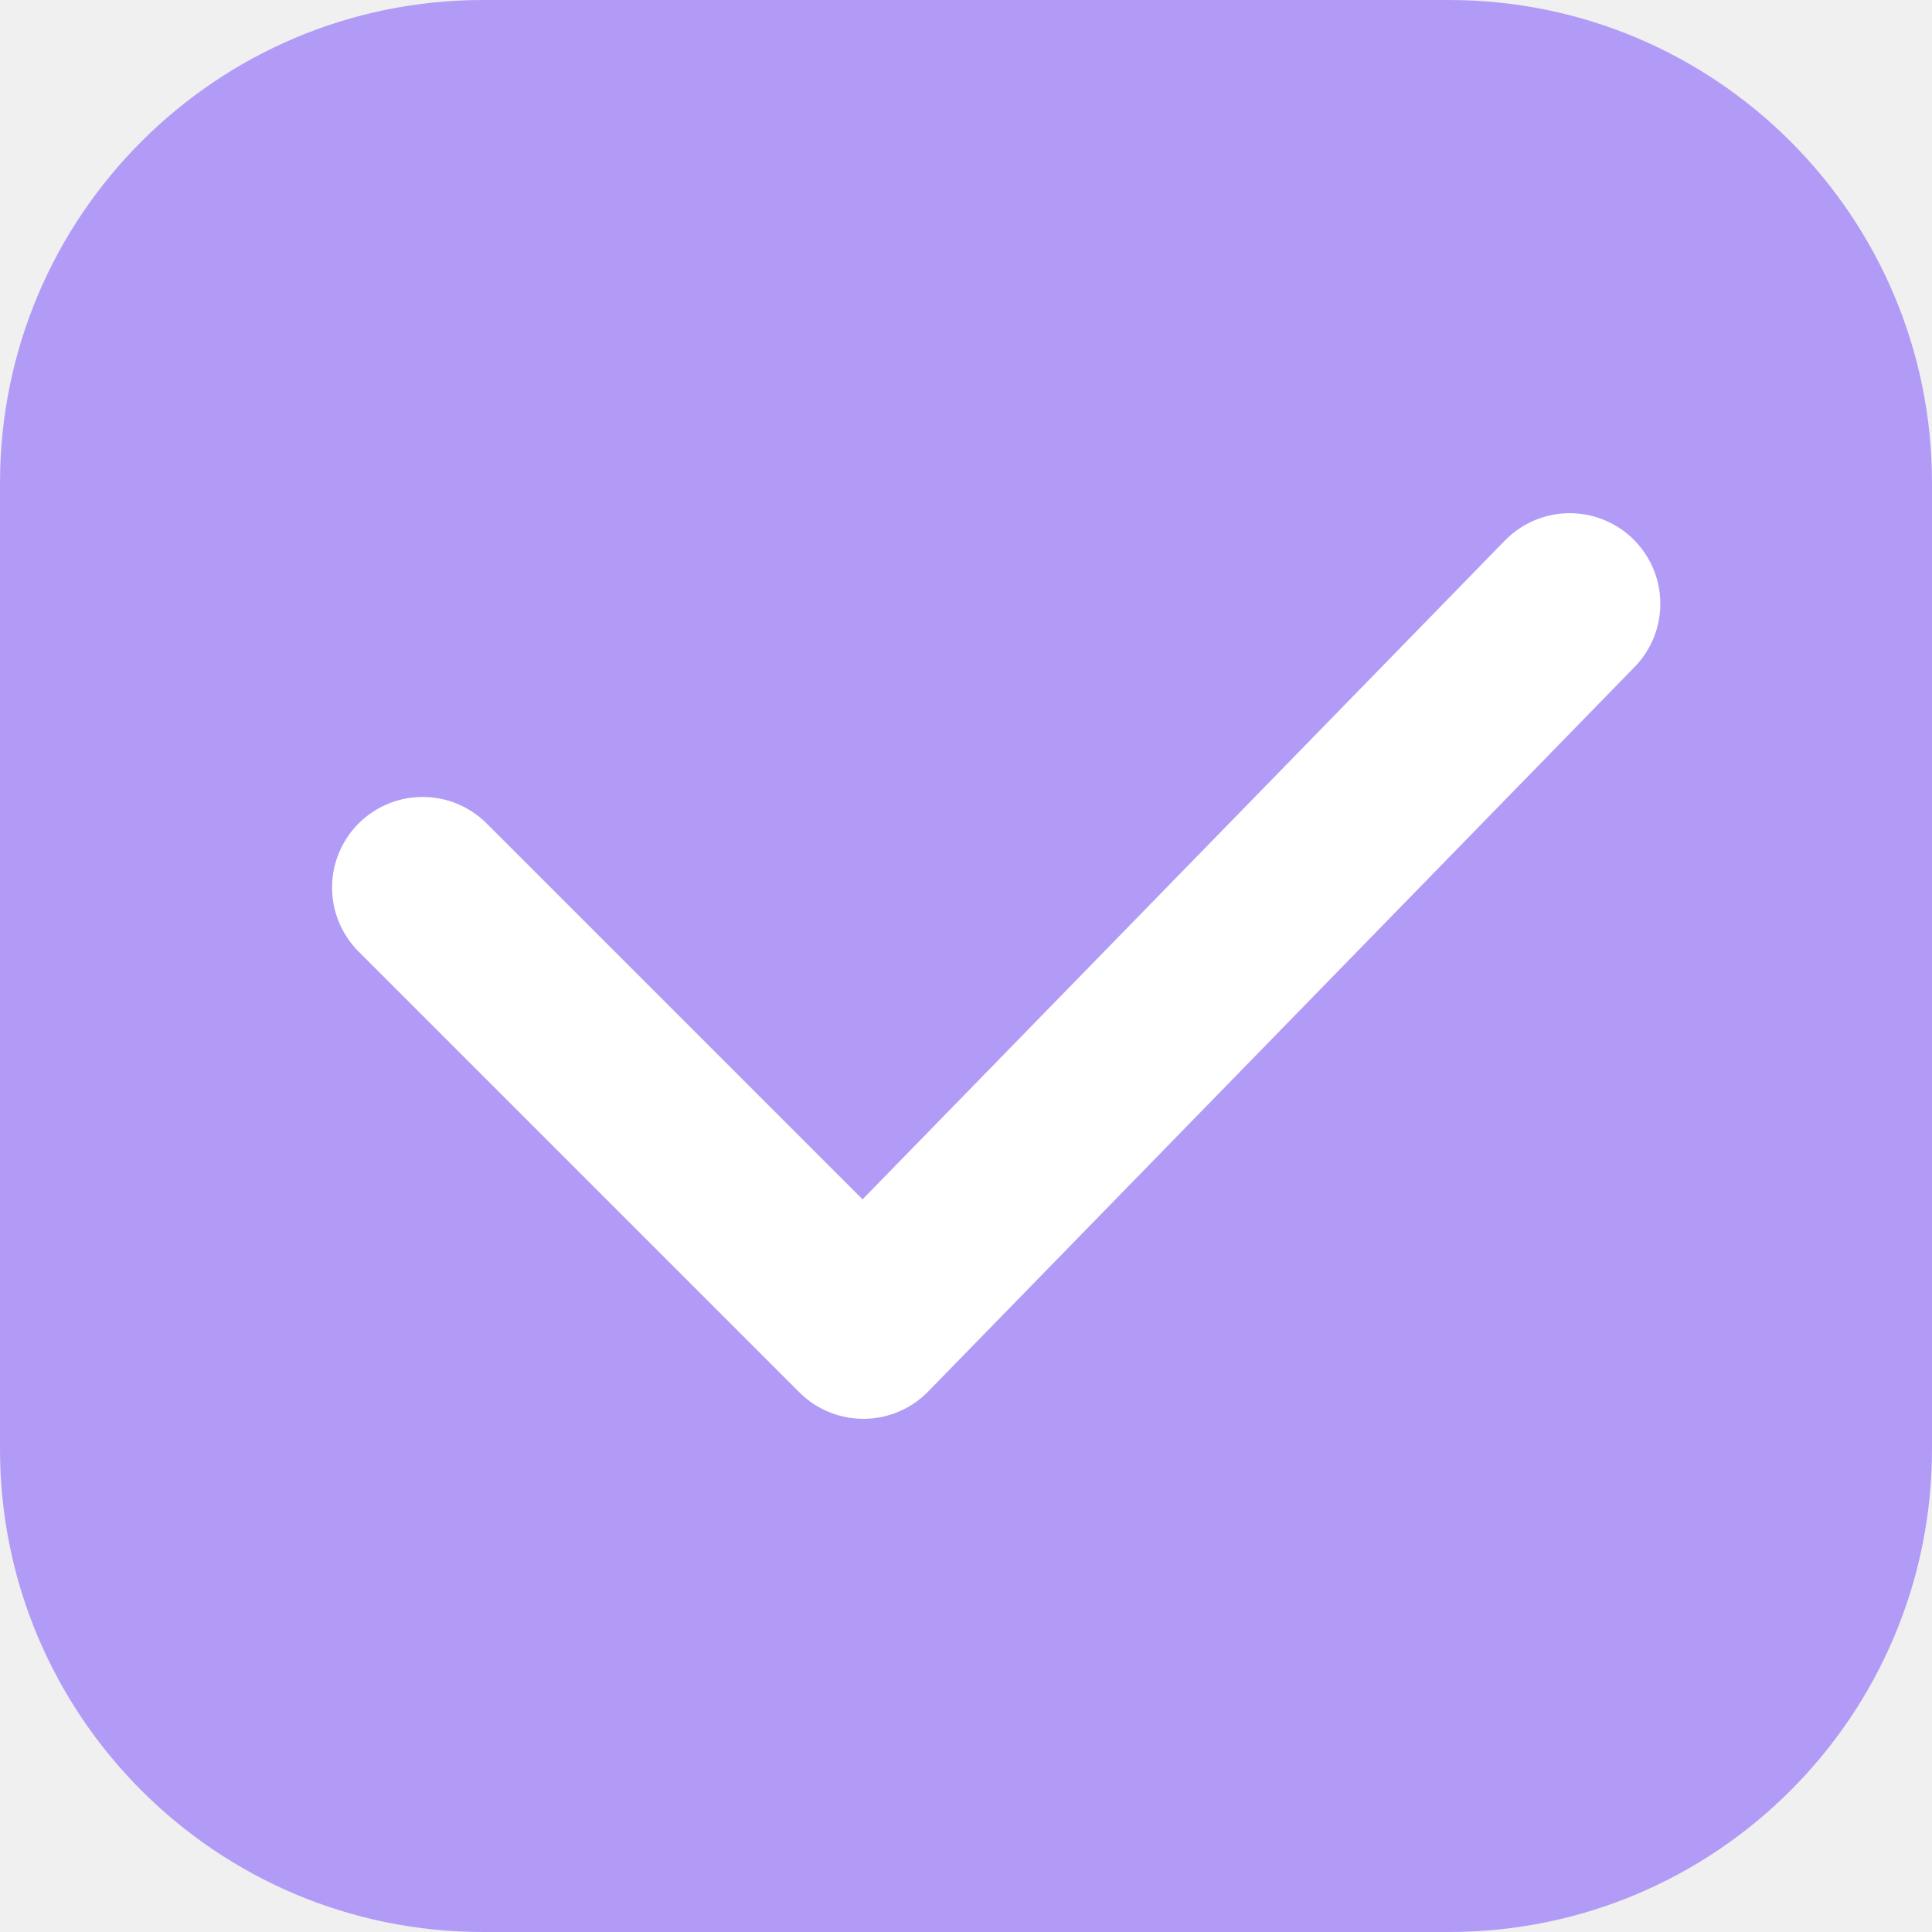
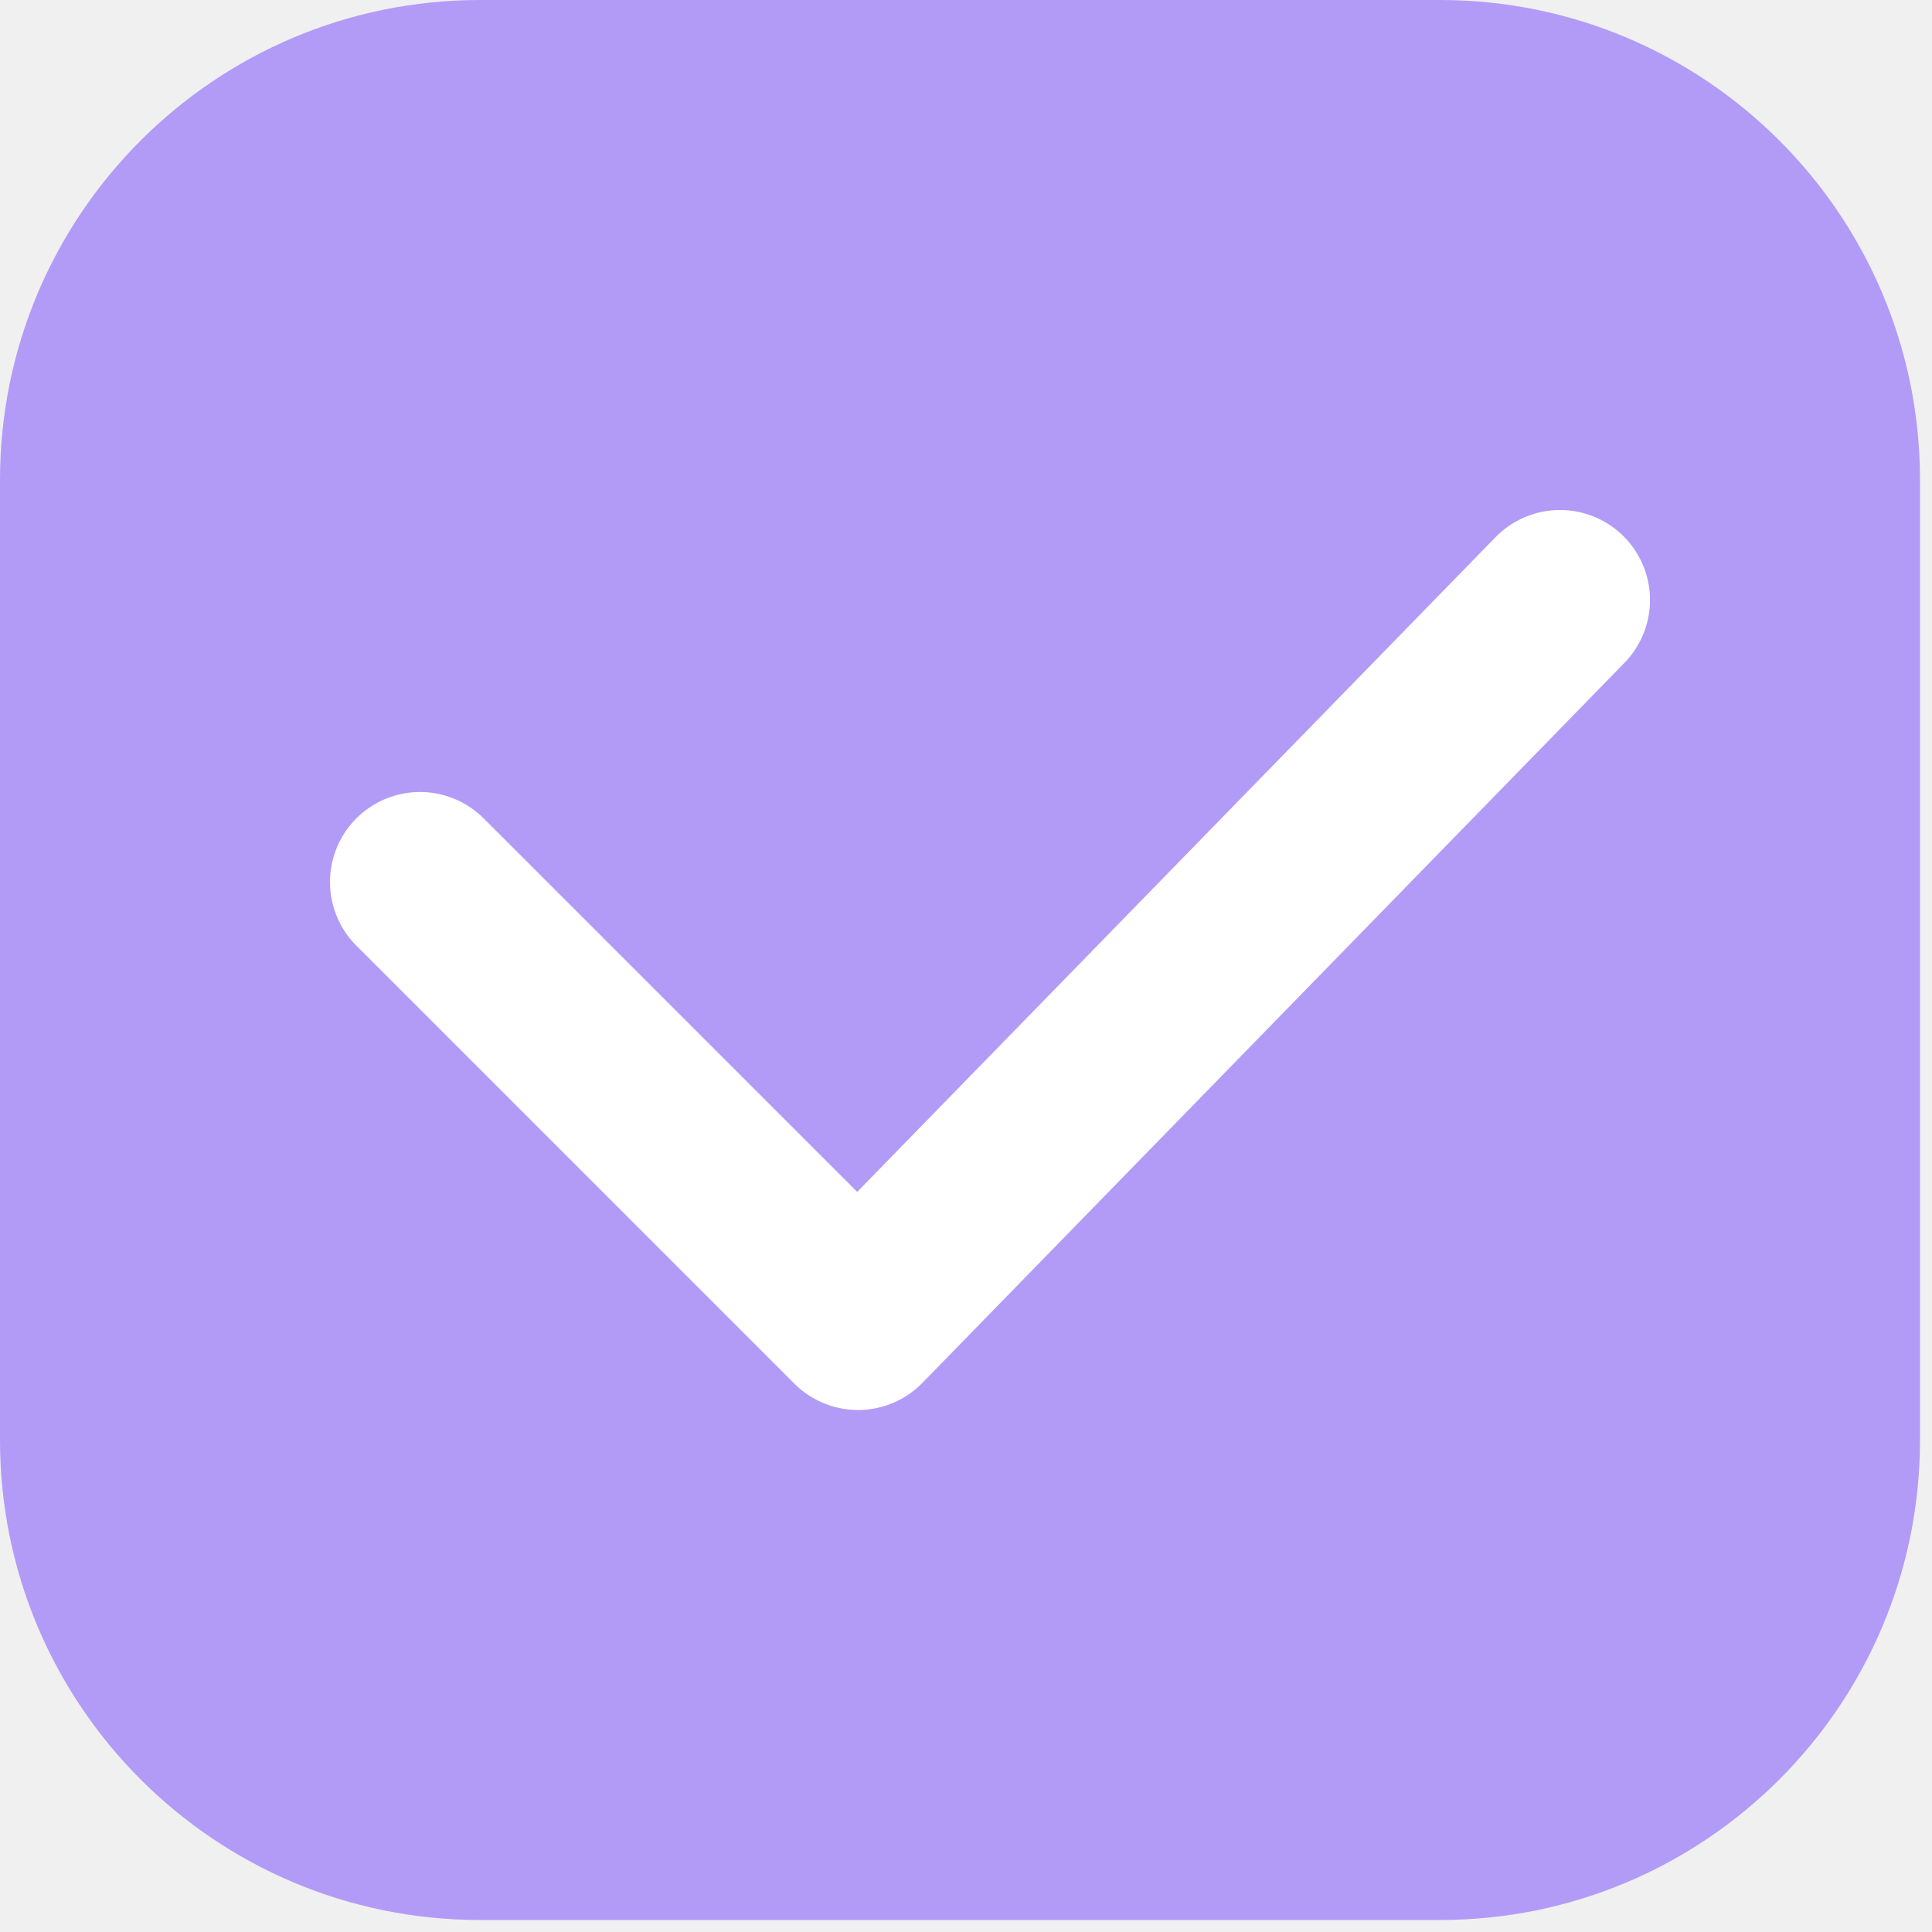
- <svg xmlns="http://www.w3.org/2000/svg" width="16" height="16" viewBox="0 0 16 16" fill="none">
+ <svg xmlns="http://www.w3.org/2000/svg" width="16" height="16" viewBox="0 0 16.1 16.1" fill="none">
  <rect width="16" height="16" rx="4" fill="#B29BF7" />
  <path d="M3.5 7.35L7.15 11L13 5" stroke="white" stroke-width="1.5" stroke-linecap="round" stroke-linejoin="round" />
</svg>
